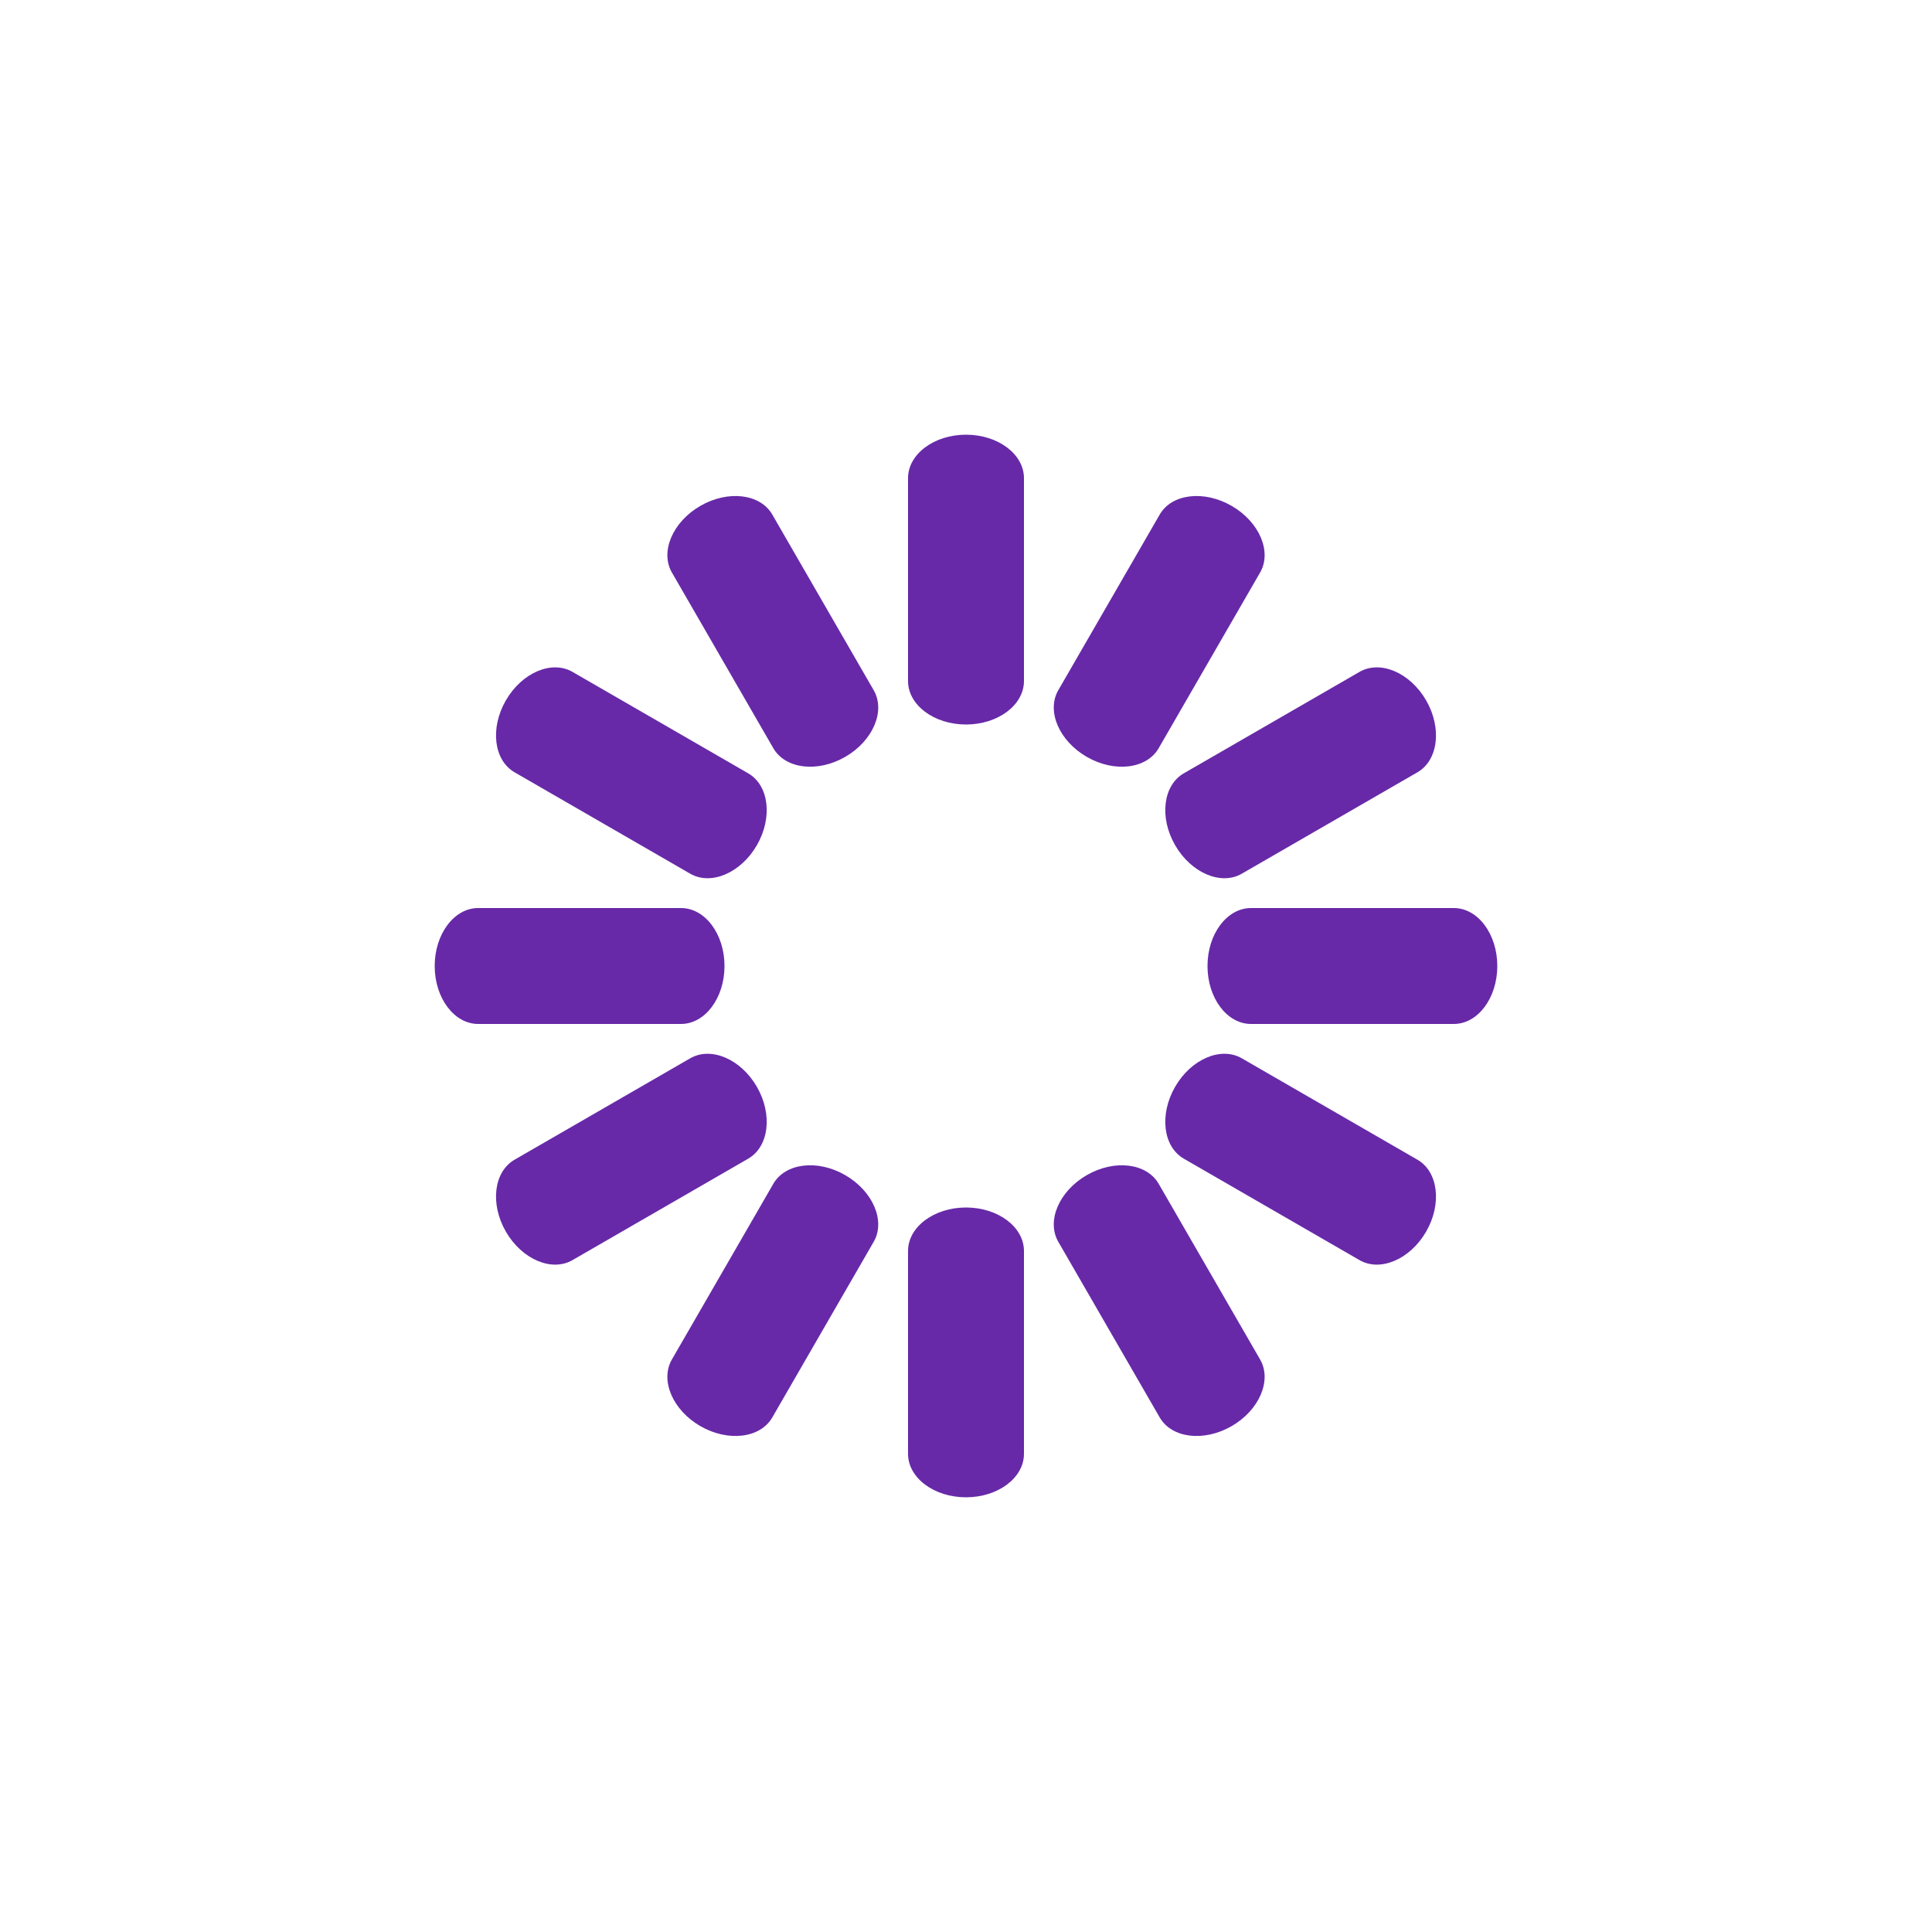
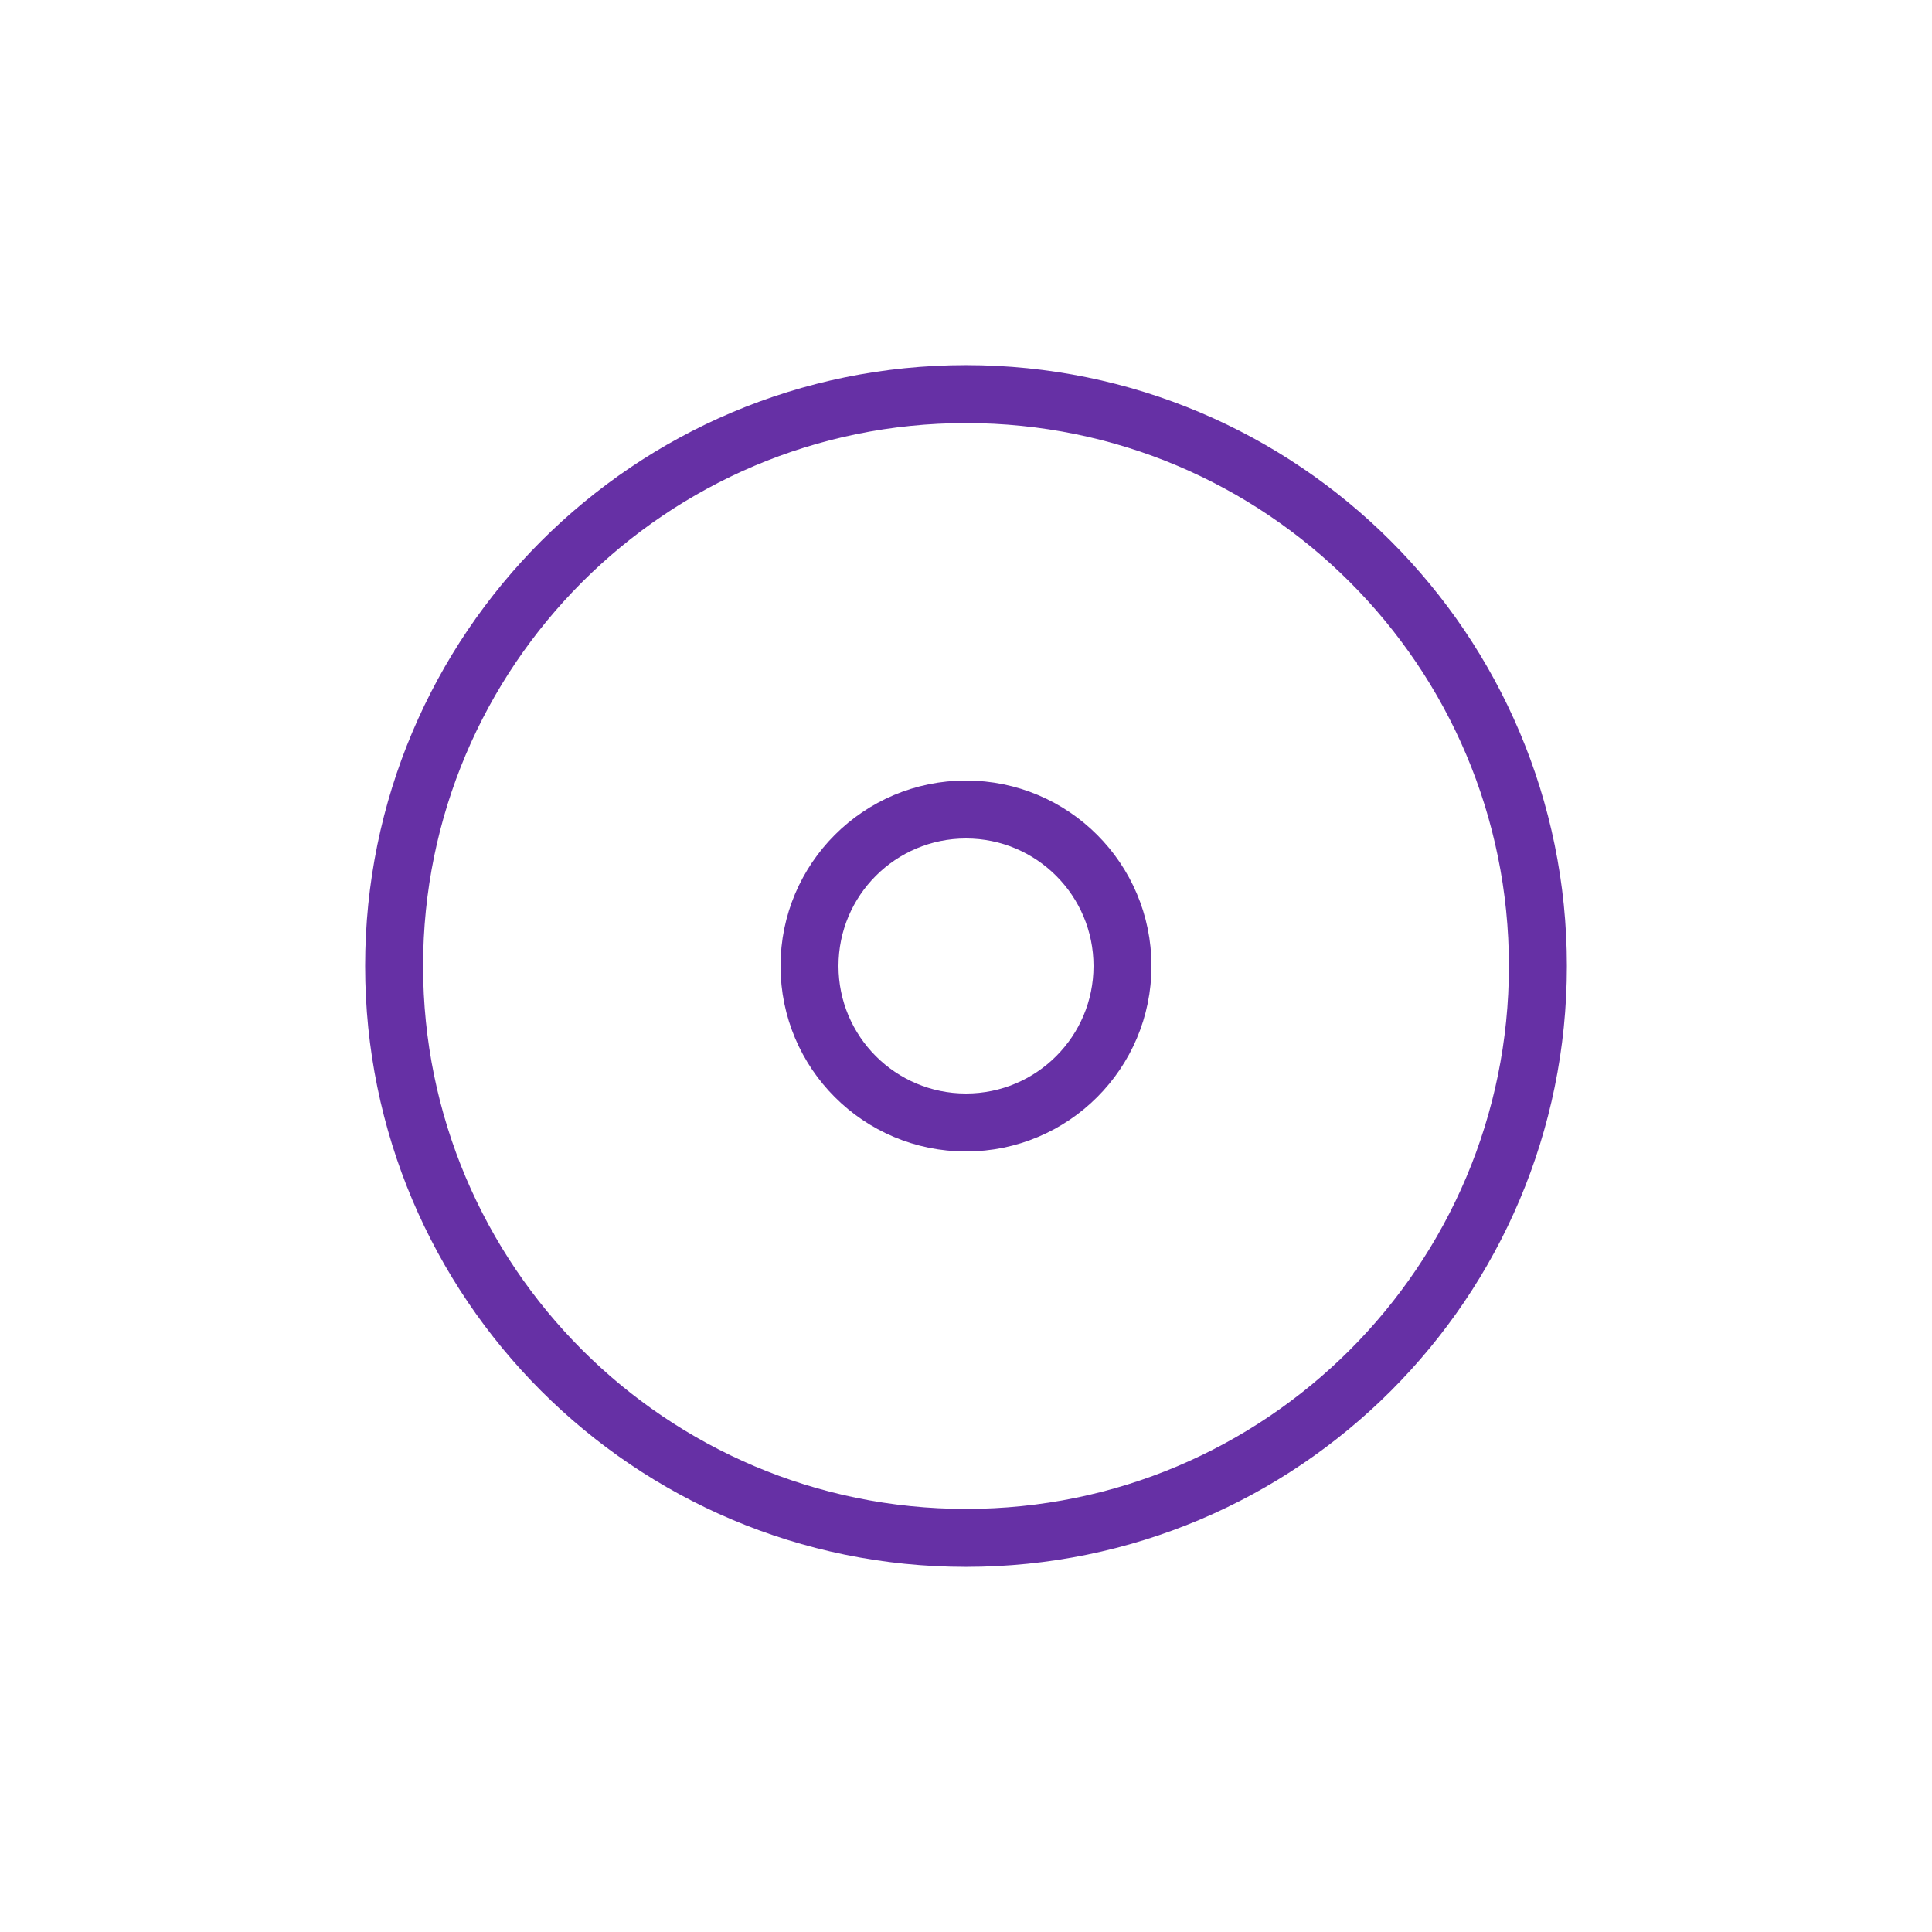
- <svg xmlns="http://www.w3.org/2000/svg" class="lds-spinner" width="200px" height="200px" viewBox="0 0 100 100" preserveAspectRatio="xMidYMid" style="background: none;">
-   <g transform="rotate(0 50 50)">
-     <rect x="47" y="22.5" rx="4.7" ry="2.25" width="6" height="15" fill="#6729a8">
-       <animate attributeName="opacity" values="1;0" keyTimes="0;1" dur="1s" begin="-0.917s" repeatCount="indefinite" />
-     </rect>
-   </g>
-   <g transform="rotate(30 50 50)">
-     <rect x="47" y="22.5" rx="4.7" ry="2.25" width="6" height="15" fill="#6729a8">
-       <animate attributeName="opacity" values="1;0" keyTimes="0;1" dur="1s" begin="-0.833s" repeatCount="indefinite" />
-     </rect>
-   </g>
-   <g transform="rotate(60 50 50)">
-     <rect x="47" y="22.5" rx="4.7" ry="2.25" width="6" height="15" fill="#6729a8">
-       <animate attributeName="opacity" values="1;0" keyTimes="0;1" dur="1s" begin="-0.75s" repeatCount="indefinite" />
-     </rect>
-   </g>
-   <g transform="rotate(90 50 50)">
-     <rect x="47" y="22.5" rx="4.7" ry="2.25" width="6" height="15" fill="#6729a8">
-       <animate attributeName="opacity" values="1;0" keyTimes="0;1" dur="1s" begin="-0.667s" repeatCount="indefinite" />
-     </rect>
-   </g>
-   <g transform="rotate(120 50 50)">
-     <rect x="47" y="22.5" rx="4.7" ry="2.25" width="6" height="15" fill="#6729a8">
-       <animate attributeName="opacity" values="1;0" keyTimes="0;1" dur="1s" begin="-0.583s" repeatCount="indefinite" />
-     </rect>
-   </g>
-   <g transform="rotate(150 50 50)">
-     <rect x="47" y="22.5" rx="4.7" ry="2.25" width="6" height="15" fill="#6729a8">
-       <animate attributeName="opacity" values="1;0" keyTimes="0;1" dur="1s" begin="-0.5s" repeatCount="indefinite" />
-     </rect>
-   </g>
-   <g transform="rotate(180 50 50)">
-     <rect x="47" y="22.5" rx="4.7" ry="2.25" width="6" height="15" fill="#6729a8">
-       <animate attributeName="opacity" values="1;0" keyTimes="0;1" dur="1s" begin="-0.417s" repeatCount="indefinite" />
-     </rect>
-   </g>
-   <g transform="rotate(210 50 50)">
-     <rect x="47" y="22.5" rx="4.7" ry="2.25" width="6" height="15" fill="#6729a8">
-       <animate attributeName="opacity" values="1;0" keyTimes="0;1" dur="1s" begin="-0.333s" repeatCount="indefinite" />
-     </rect>
-   </g>
-   <g transform="rotate(240 50 50)">
-     <rect x="47" y="22.5" rx="4.7" ry="2.25" width="6" height="15" fill="#6729a8">
-       <animate attributeName="opacity" values="1;0" keyTimes="0;1" dur="1s" begin="-0.25s" repeatCount="indefinite" />
-     </rect>
-   </g>
-   <g transform="rotate(270 50 50)">
-     <rect x="47" y="22.5" rx="4.7" ry="2.25" width="6" height="15" fill="#6729a8">
-       <animate attributeName="opacity" values="1;0" keyTimes="0;1" dur="1s" begin="-0.167s" repeatCount="indefinite" />
-     </rect>
-   </g>
-   <g transform="rotate(300 50 50)">
-     <rect x="47" y="22.5" rx="4.7" ry="2.25" width="6" height="15" fill="#6729a8">
-       <animate attributeName="opacity" values="1;0" keyTimes="0;1" dur="1s" begin="-0.083s" repeatCount="indefinite" />
-     </rect>
-   </g>
-   <g transform="rotate(330 50 50)">
-     <rect x="47" y="22.5" rx="4.7" ry="2.25" width="6" height="15" fill="#6729a8">
-       <animate attributeName="opacity" values="1;0" keyTimes="0;1" dur="1s" begin="0s" repeatCount="indefinite" />
-     </rect>
-   </g>
+ <svg xmlns="http://www.w3.org/2000/svg" width="150px" height="150px" viewBox="0 0 100 100" preserveAspectRatio="xMidYMid" class="lds-ripple" style="background: none;">
+   <circle cx="50" cy="50" r="29.601" fill="none" ng-attr-stroke="{{config.c1}}" ng-attr-stroke-width="{{config.width}}" stroke="#6630a5" stroke-width="3">
+     <animate attributeName="r" calcMode="spline" values="0;40" keyTimes="0;1" dur="2" keySplines="0 0.2 0.8 1" begin="-1s" repeatCount="indefinite" />
+     <animate attributeName="opacity" calcMode="spline" values="1;0" keyTimes="0;1" dur="2" keySplines="0.2 0 0.8 1" begin="-1s" repeatCount="indefinite" />
+   </circle>
+   <circle cx="50" cy="50" r="8.1" fill="none" ng-attr-stroke="{{config.c2}}" ng-attr-stroke-width="{{config.width}}" stroke="#6630a5" stroke-width="3">
+     <animate attributeName="r" calcMode="spline" values="0;40" keyTimes="0;1" dur="2" keySplines="0 0.2 0.8 1" begin="0s" repeatCount="indefinite" />
+     <animate attributeName="opacity" calcMode="spline" values="1;0" keyTimes="0;1" dur="2" keySplines="0.2 0 0.8 1" begin="0s" repeatCount="indefinite" />
+   </circle>
</svg>
